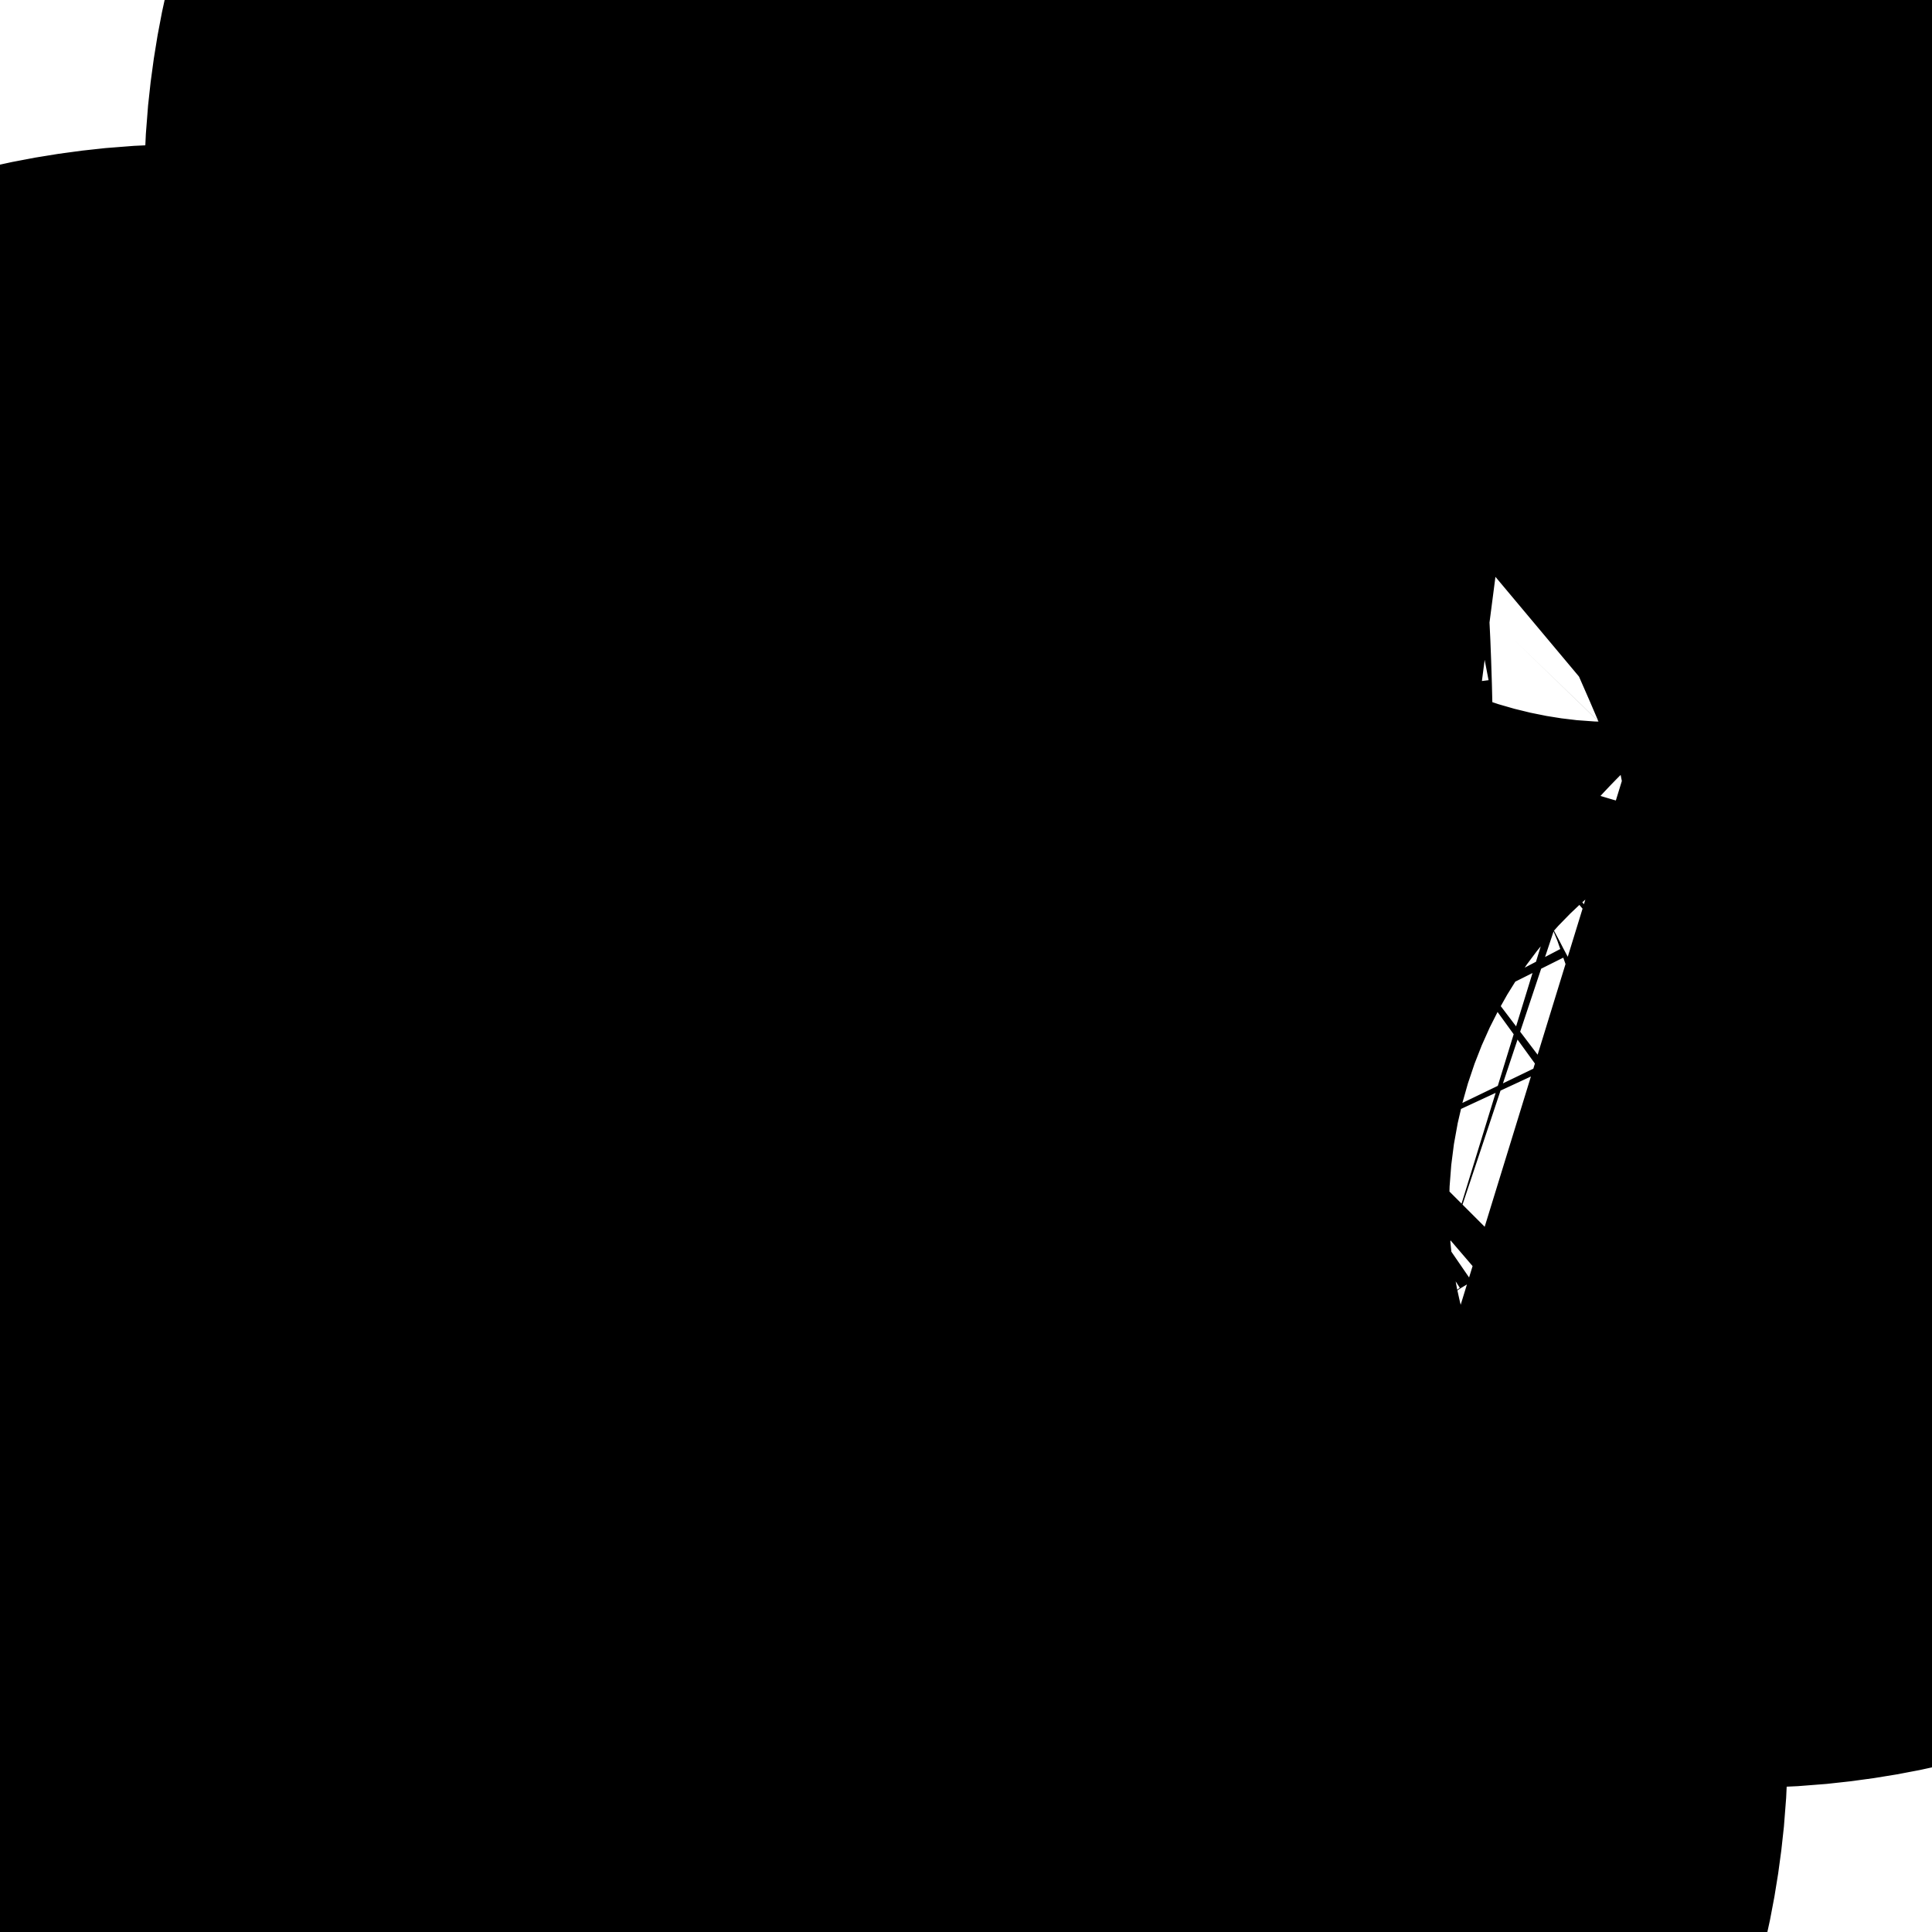
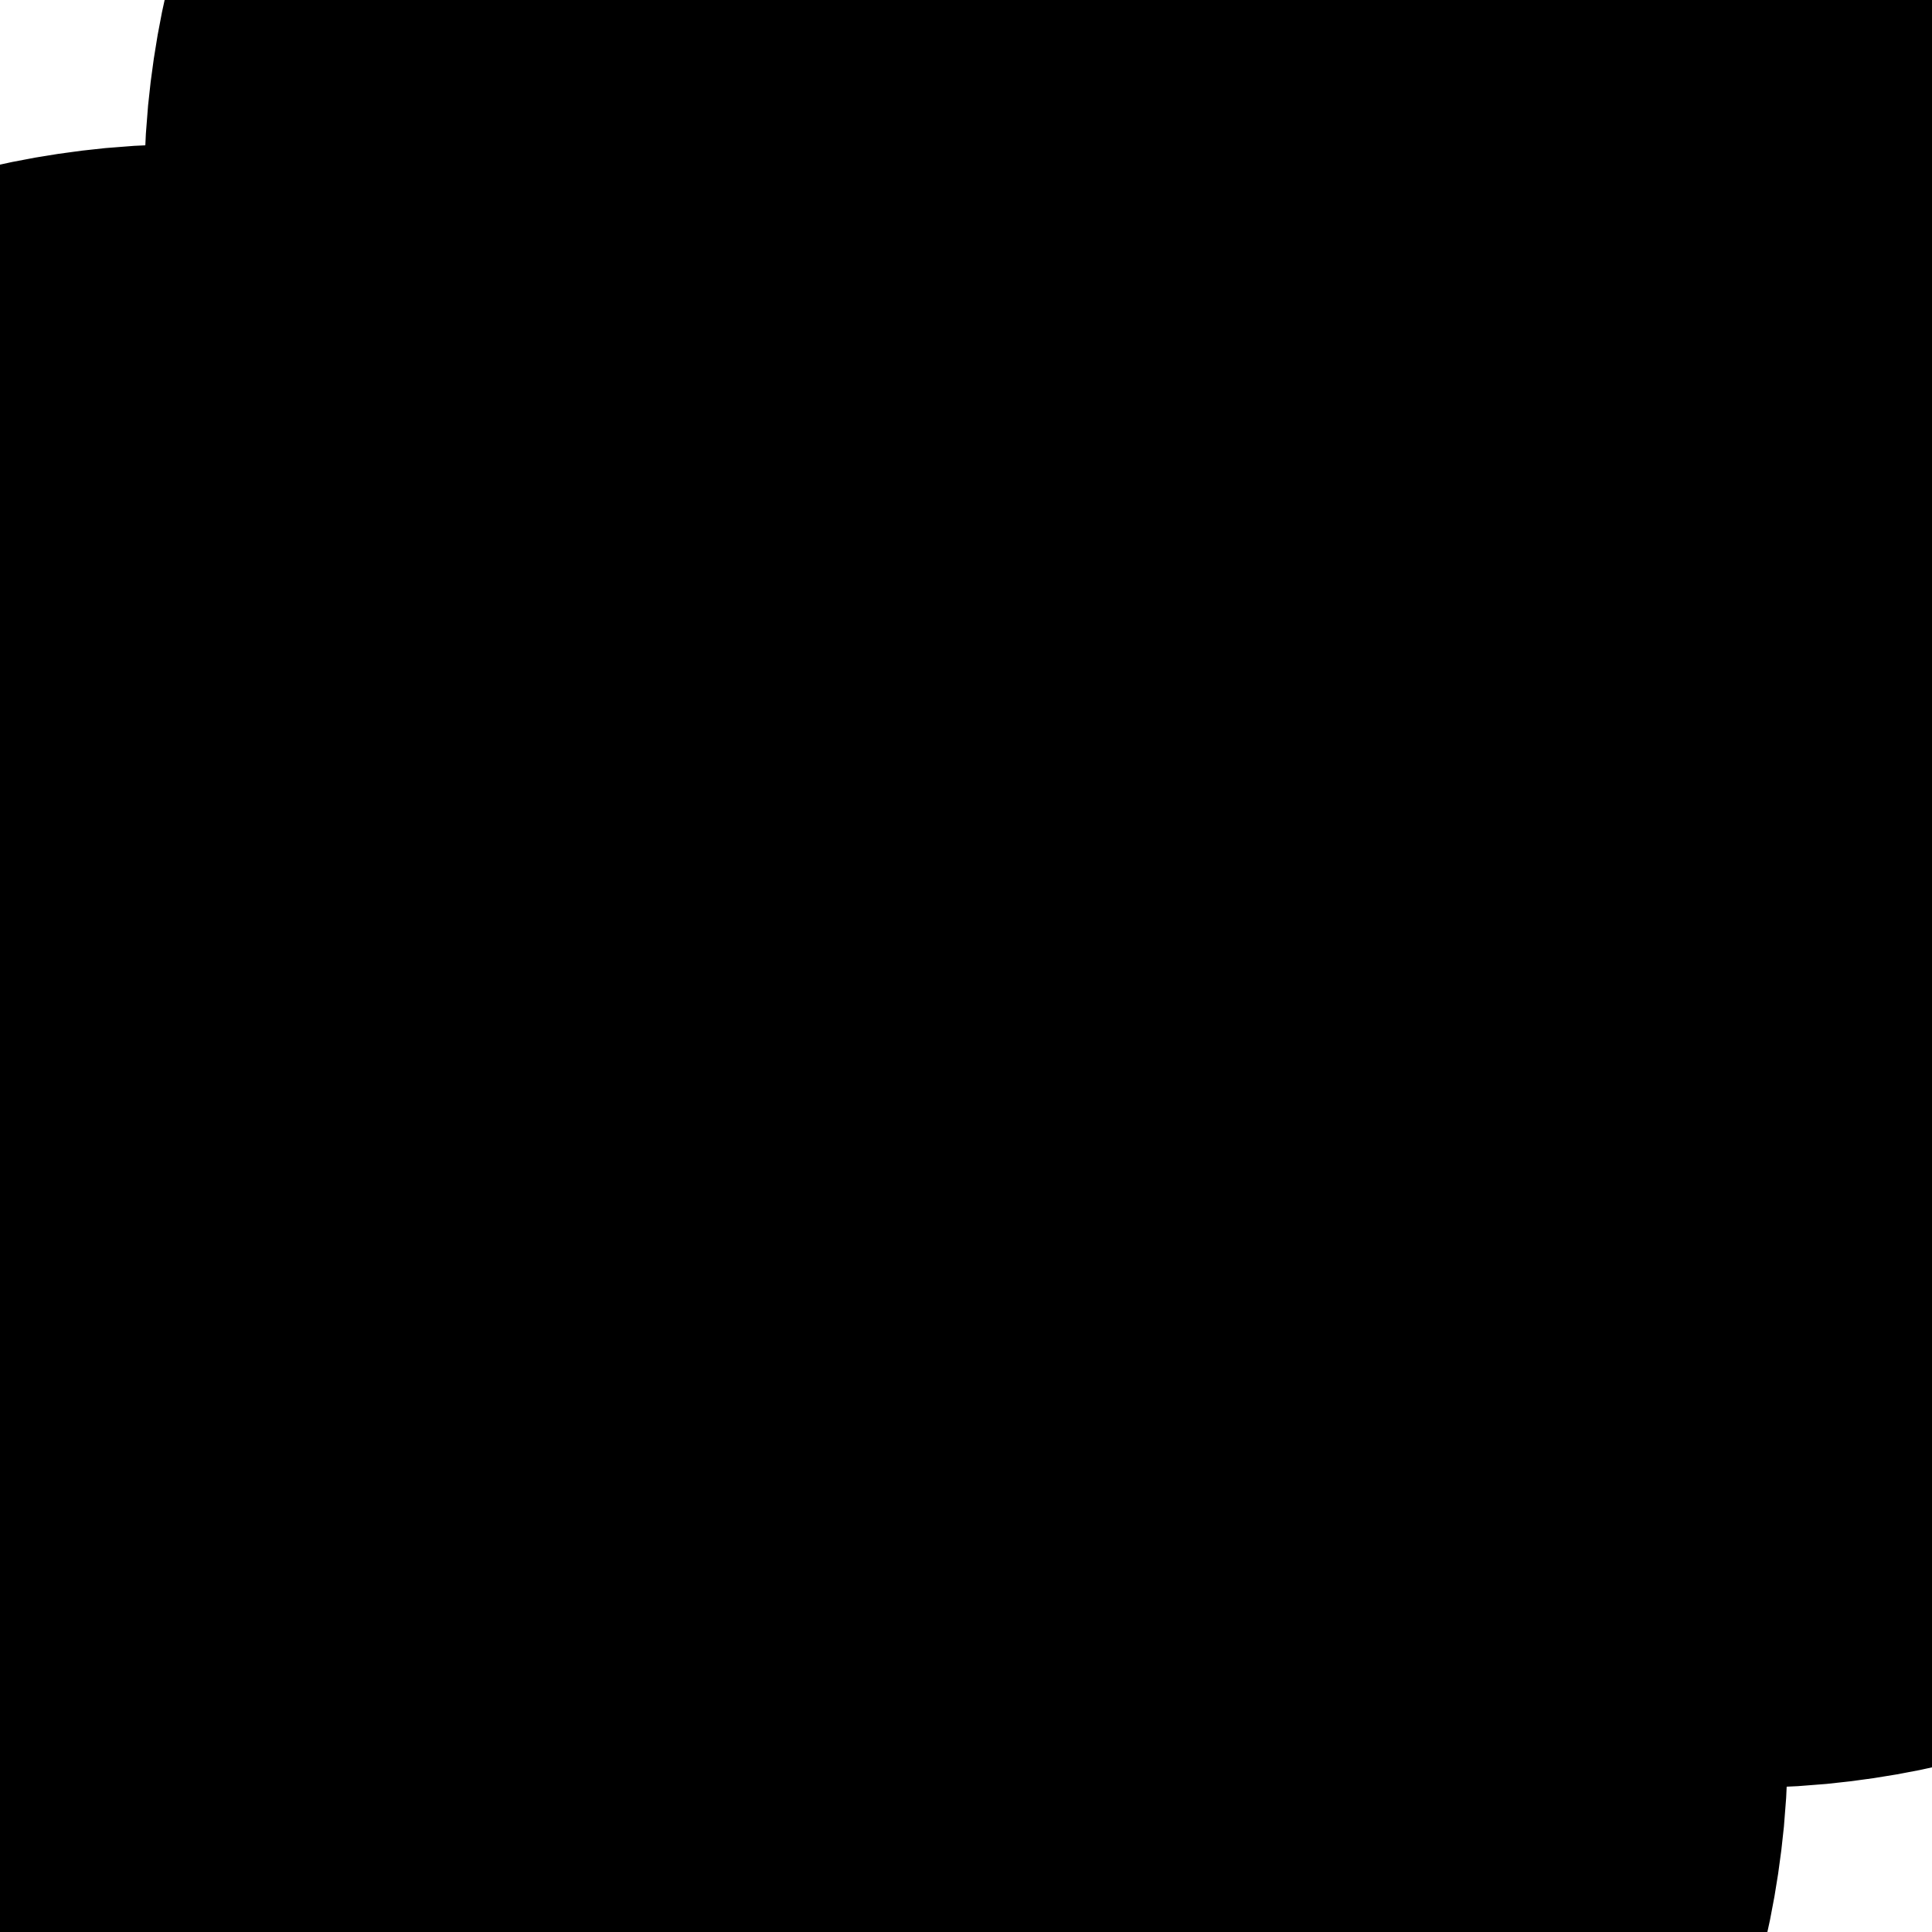
<svg xmlns="http://www.w3.org/2000/svg" viewBox="-1 -1 2 2" data-name="Wave" data-beats="16" data-ppqn="128">
-   <path d="M 0.62 -0 C 0.659 0.012 0.701 0.022 0.739 0.036 C 0.776 0.05 0.814 0.066 0.845 0.083 C 0.877 0.1 0.906 0.119 0.929 0.138 C 0.952 0.157 0.97 0.177 0.982 0.195 C 0.994 0.214 1 0.234 1 0.251 C 1 0.268 0.993 0.284 0.981 0.297 C 0.969 0.311 0.95 0.323 0.927 0.332 C 0.903 0.34 0.874 0.346 0.843 0.349 C 0.811 0.352 0.774 0.351 0.736 0.348 C 0.699 0.345 0.657 0.339 0.618 0.33 C 0.578 0.322 0.536 0.31 0.497 0.298 C 0.458 0.285 0.419 0.271 0.384 0.257 C 0.349 0.242 0.316 0.227 0.287 0.213 C 0.259 0.2 0.234 0.186 0.213 0.175 C 0.193 0.165 0.177 0.155 0.166 0.151 C 0.155 0.146 0.149 0.143 0.146 0.146 C 0.143 0.149 0.146 0.155 0.151 0.166 C 0.155 0.177 0.165 0.193 0.175 0.213 C 0.186 0.234 0.2 0.259 0.213 0.287 C 0.227 0.316 0.242 0.349 0.257 0.384 C 0.271 0.419 0.285 0.458 0.298 0.497 C 0.31 0.536 0.322 0.578 0.33 0.618 C 0.339 0.657 0.345 0.699 0.348 0.736 C 0.351 0.774 0.352 0.811 0.349 0.843 C 0.346 0.874 0.34 0.903 0.332 0.927 C 0.323 0.95 0.311 0.969 0.297 0.981 C 0.284 0.993 0.268 1 0.251 1 C 0.234 1 0.214 0.994 0.195 0.982 C 0.177 0.97 0.157 0.952 0.138 0.929 C 0.119 0.906 0.1 0.877 0.083 0.845 C 0.066 0.814 0.05 0.776 0.036 0.739 C 0.022 0.701 0.01 0.66 -0 0.62 C -0.01 0.58 -0.018 0.538 -0.025 0.499 C -0.031 0.461 -0.035 0.422 -0.038 0.388 C -0.042 0.355 -0.043 0.323 -0.044 0.297 C -0.045 0.271 -0.045 0.249 -0.046 0.234 C -0.048 0.218 -0.048 0.207 -0.051 0.202 C -0.053 0.198 -0.056 0.199 -0.062 0.205 C -0.068 0.212 -0.075 0.224 -0.086 0.24 C -0.097 0.257 -0.109 0.279 -0.125 0.303 C -0.141 0.327 -0.16 0.355 -0.182 0.384 C -0.203 0.413 -0.228 0.445 -0.254 0.475 C -0.28 0.506 -0.31 0.538 -0.339 0.566 C -0.369 0.595 -0.401 0.623 -0.432 0.647 C -0.463 0.67 -0.495 0.692 -0.525 0.708 C -0.555 0.725 -0.585 0.737 -0.611 0.745 C -0.637 0.752 -0.662 0.754 -0.682 0.752 C -0.702 0.75 -0.719 0.742 -0.73 0.73 C -0.742 0.719 -0.75 0.702 -0.752 0.682 C -0.754 0.662 -0.752 0.637 -0.745 0.611 C -0.737 0.585 -0.725 0.555 -0.708 0.525 C -0.692 0.495 -0.67 0.463 -0.647 0.432 C -0.623 0.401 -0.595 0.369 -0.566 0.339 C -0.538 0.31 -0.506 0.28 -0.475 0.254 C -0.445 0.228 -0.413 0.203 -0.384 0.182 C -0.355 0.16 -0.327 0.141 -0.303 0.125 C -0.279 0.109 -0.257 0.097 -0.24 0.086 C -0.224 0.075 -0.212 0.068 -0.205 0.062 C -0.199 0.056 -0.198 0.053 -0.202 0.051 C -0.207 0.048 -0.218 0.048 -0.234 0.046 C -0.249 0.045 -0.271 0.045 -0.297 0.044 C -0.323 0.043 -0.355 0.042 -0.388 0.038 C -0.422 0.035 -0.461 0.031 -0.499 0.025 C -0.538 0.018 -0.58 0.01 -0.62 -0 C -0.66 -0.01 -0.701 -0.022 -0.739 -0.036 C -0.776 -0.05 -0.814 -0.066 -0.845 -0.083 C -0.877 -0.1 -0.906 -0.119 -0.929 -0.138 C -0.952 -0.157 -0.97 -0.177 -0.982 -0.195 C -0.994 -0.214 -1 -0.234 -1 -0.251 C -1 -0.268 -0.993 -0.284 -0.981 -0.297 C -0.969 -0.311 -0.95 -0.323 -0.927 -0.332 C -0.903 -0.34 -0.874 -0.346 -0.843 -0.349 C -0.811 -0.352 -0.774 -0.351 -0.736 -0.348 C -0.699 -0.345 -0.657 -0.339 -0.618 -0.33 C -0.578 -0.322 -0.536 -0.31 -0.497 -0.298 C -0.458 -0.285 -0.419 -0.271 -0.384 -0.257 C -0.349 -0.242 -0.316 -0.227 -0.287 -0.213 C -0.259 -0.2 -0.234 -0.186 -0.213 -0.175 C -0.193 -0.165 -0.177 -0.155 -0.166 -0.151 C -0.155 -0.146 -0.149 -0.143 -0.146 -0.146 C -0.143 -0.149 -0.146 -0.155 -0.151 -0.166 C -0.155 -0.177 -0.165 -0.193 -0.175 -0.213 C -0.186 -0.234 -0.2 -0.259 -0.213 -0.287 C -0.227 -0.316 -0.242 -0.349 -0.257 -0.384 C -0.271 -0.419 -0.285 -0.458 -0.298 -0.497 C -0.31 -0.536 -0.322 -0.578 -0.33 -0.618 C -0.339 -0.657 -0.345 -0.699 -0.348 -0.736 C -0.351 -0.774 -0.352 -0.811 -0.349 -0.843 C -0.346 -0.874 -0.34 -0.903 -0.332 -0.927 C -0.323 -0.95 -0.311 -0.969 -0.297 -0.981 C -0.284 -0.993 -0.268 -1 -0.251 -1 C -0.234 -1 -0.214 -0.994 -0.195 -0.982 C -0.177 -0.97 -0.157 -0.952 -0.138 -0.929 C -0.119 -0.906 -0.1 -0.877 -0.083 -0.845 C -0.066 -0.814 -0.05 -0.776 -0.036 -0.739 C -0.022 -0.701 -0.01 -0.66 0 -0.62 C 0.01 -0.58 0.018 -0.538 0.025 -0.499 C 0.031 -0.461 0.035 -0.422 0.038 -0.388 C 0.042 -0.355 0.043 -0.323 0.044 -0.297 C 0.045 -0.271 0.045 -0.249 0.046 -0.234 C 0.048 -0.218 0.048 -0.207 0.051 -0.202 C 0.053 -0.198 0.056 -0.199 0.062 -0.205 C 0.068 -0.212 0.075 -0.224 0.086 -0.24 C 0.097 -0.257 0.109 -0.279 0.125 -0.303 C 0.141 -0.327 0.16 -0.355 0.182 -0.384 C 0.203 -0.413 0.228 -0.445 0.254 -0.475 C 0.28 -0.506 0.31 -0.538 0.339 -0.566 C 0.369 -0.595 0.401 -0.623 0.432 -0.647 C 0.463 -0.67 0.495 -0.692 0.525 -0.708 C 0.555 -0.725 0.585 -0.737 0.611 -0.745 C 0.637 -0.752 0.662 -0.754 0.682 -0.752 C 0.702 -0.75 0.719 -0.742 0.73 -0.73 C 0.742 -0.719 0.75 -0.702 0.752 -0.682 C 0.754 -0.662 0.752 -0.637 0.745 -0.611 C 0.737 -0.585 0.725 -0.555 0.708 -0.525 C 0.692 -0.495 0.67 -0.463 0.647 -0.432 C 0.623 -0.401 0.595 -0.369 0.566 -0.339 C 0.538 -0.31 0.506 -0.28 0.475 -0.254 C 0.445 -0.228 0.413 -0.203 0.384 -0.182 C 0.355 -0.16 0.327 -0.141 0.303 -0.125 C 0.279 -0.109 0.257 -0.097 0.24 -0.086 C 0.224 -0.075 0.212 -0.068 0.205 -0.062 C 0.199 -0.056 0.198 -0.053 0.202 -0.051 C 0.207 -0.048 0.218 -0.048 0.234 -0.046 C 0.249 -0.045 0.271 -0.045 0.297 -0.044 C 0.323 -0.043 0.355 -0.042 0.388 -0.038 C 0.422 -0.035 0.499 -0.025 0.499 -0.025 C 0.499 -0.025 0.422 -0.035 0.388 -0.038 C 0.355 -0.042 0.323 -0.043 0.297 -0.044 C 0.271 -0.045 0.249 -0.045 0.234 -0.046 C 0.218 -0.048 0.207 -0.048 0.202 -0.051 C 0.198 -0.053 0.199 -0.056 0.205 -0.062 C 0.212 -0.068 0.224 -0.075 0.24 -0.086 C 0.257 -0.097 0.279 -0.109 0.303 -0.125 C 0.327 -0.141 0.355 -0.16 0.384 -0.182 C 0.413 -0.203 0.445 -0.228 0.475 -0.254 C 0.506 -0.28 0.538 -0.31 0.566 -0.339 C 0.595 -0.369 0.623 -0.401 0.647 -0.432 C 0.67 -0.463 0.692 -0.495 0.708 -0.525 C 0.725 -0.555 0.737 -0.585 0.745 -0.611 C 0.752 -0.637 0.754 -0.662 0.752 -0.682 C 0.75 -0.702 0.742 -0.719 0.73 -0.73 C 0.719 -0.742 0.702 -0.75 0.682 -0.752 C 0.662 -0.754 0.637 -0.752 0.611 -0.745 C 0.585 -0.737 0.555 -0.725 0.525 -0.708 C 0.495 -0.692 0.463 -0.67 0.432 -0.647 C 0.401 -0.623 0.369 -0.595 0.339 -0.566 C 0.31 -0.538 0.28 -0.506 0.254 -0.475 C 0.228 -0.445 0.203 -0.413 0.182 -0.384 C 0.16 -0.355 0.141 -0.327 0.125 -0.303 C 0.109 -0.279 0.097 -0.257 0.086 -0.24 C 0.075 -0.224 0.068 -0.212 0.062 -0.205 C 0.056 -0.199 0.053 -0.198 0.051 -0.202 C 0.048 -0.207 0.048 -0.218 0.046 -0.234 C 0.045 -0.249 0.045 -0.271 0.044 -0.297 C 0.043 -0.323 0.042 -0.355 0.038 -0.388 C 0.035 -0.422 0.031 -0.461 0.025 -0.499 C 0.018 -0.538 0.01 -0.58 0 -0.62 C -0.01 -0.66 -0.022 -0.701 -0.036 -0.739 C -0.05 -0.776 -0.066 -0.814 -0.083 -0.845 C -0.1 -0.877 -0.119 -0.906 -0.138 -0.929 C -0.157 -0.952 -0.177 -0.97 -0.195 -0.982 C -0.214 -0.994 -0.234 -1 -0.251 -1 C -0.268 -1 -0.284 -0.993 -0.297 -0.981 C -0.311 -0.969 -0.323 -0.95 -0.332 -0.927 C -0.34 -0.903 -0.346 -0.874 -0.349 -0.843 C -0.352 -0.811 -0.351 -0.774 -0.348 -0.736 C -0.345 -0.699 -0.339 -0.657 -0.33 -0.618 C -0.322 -0.578 -0.31 -0.536 -0.298 -0.497 C -0.285 -0.458 -0.271 -0.419 -0.257 -0.384 C -0.242 -0.349 -0.227 -0.316 -0.213 -0.287 C -0.2 -0.259 -0.186 -0.234 -0.175 -0.213 C -0.165 -0.193 -0.155 -0.177 -0.151 -0.166 C -0.146 -0.155 -0.143 -0.149 -0.146 -0.146 C -0.149 -0.143 -0.155 -0.146 -0.166 -0.151 C -0.177 -0.155 -0.193 -0.165 -0.213 -0.175 C -0.234 -0.186 -0.259 -0.2 -0.287 -0.213 C -0.316 -0.227 -0.349 -0.242 -0.384 -0.257 C -0.419 -0.271 -0.458 -0.285 -0.497 -0.298 C -0.536 -0.31 -0.578 -0.322 -0.618 -0.33 C -0.657 -0.339 -0.699 -0.345 -0.736 -0.348 C -0.774 -0.351 -0.811 -0.352 -0.843 -0.349 C -0.874 -0.346 -0.903 -0.34 -0.927 -0.332 C -0.95 -0.323 -0.969 -0.311 -0.981 -0.297 C -0.993 -0.284 -1 -0.268 -1 -0.251 C -1 -0.234 -0.994 -0.214 -0.982 -0.195 C -0.97 -0.177 -0.952 -0.157 -0.929 -0.138 C -0.906 -0.119 -0.877 -0.1 -0.845 -0.083 C -0.814 -0.066 -0.776 -0.05 -0.739 -0.036 C -0.701 -0.022 -0.66 -0.01 -0.62 -0 C -0.58 0.01 -0.538 0.018 -0.499 0.025 C -0.461 0.031 -0.422 0.035 -0.388 0.038 C -0.355 0.042 -0.323 0.043 -0.297 0.044 C -0.271 0.045 -0.249 0.045 -0.234 0.046 C -0.218 0.048 -0.207 0.048 -0.202 0.051 C -0.198 0.053 -0.199 0.056 -0.205 0.062 C -0.212 0.068 -0.224 0.075 -0.24 0.086 C -0.257 0.097 -0.279 0.109 -0.303 0.125 C -0.327 0.141 -0.355 0.16 -0.384 0.182 C -0.413 0.203 -0.445 0.228 -0.475 0.254 C -0.506 0.28 -0.538 0.31 -0.566 0.339 C -0.595 0.369 -0.623 0.401 -0.647 0.432 C -0.67 0.463 -0.692 0.495 -0.708 0.525 C -0.725 0.555 -0.737 0.585 -0.745 0.611 C -0.752 0.637 -0.754 0.662 -0.752 0.682 C -0.75 0.702 -0.742 0.719 -0.73 0.73 C -0.719 0.742 -0.702 0.75 -0.682 0.752 C -0.662 0.754 -0.637 0.752 -0.611 0.745 C -0.585 0.737 -0.555 0.725 -0.525 0.708 C -0.495 0.692 -0.463 0.67 -0.432 0.647 C -0.401 0.623 -0.369 0.595 -0.339 0.566 C -0.31 0.538 -0.28 0.506 -0.254 0.475 C -0.228 0.445 -0.203 0.413 -0.182 0.384 C -0.16 0.355 -0.141 0.327 -0.125 0.303 C -0.109 0.279 -0.097 0.257 -0.086 0.24 C -0.075 0.224 -0.068 0.212 -0.062 0.205 C -0.056 0.199 -0.053 0.198 -0.051 0.202 C -0.048 0.207 -0.048 0.218 -0.046 0.234 C -0.045 0.249 -0.045 0.271 -0.044 0.297 C -0.043 0.323 -0.042 0.355 -0.038 0.388 C -0.035 0.422 -0.031 0.461 -0.025 0.499 C -0.018 0.538 -0.01 0.58 -0 0.62 C 0.01 0.66 0.022 0.701 0.036 0.739 C 0.05 0.776 0.066 0.814 0.083 0.845 C 0.1 0.877 0.119 0.906 0.138 0.929 C 0.157 0.952 0.177 0.97 0.195 0.982 C 0.214 0.994 0.234 1 0.251 1 C 0.268 1 0.284 0.993 0.297 0.981 C 0.311 0.969 0.323 0.95 0.332 0.927 C 0.34 0.903 0.346 0.874 0.349 0.843 C 0.352 0.811 0.351 0.774 0.348 0.736 C 0.345 0.699 0.339 0.657 0.33 0.618 C 0.322 0.578 0.31 0.536 0.298 0.497 C 0.285 0.458 0.271 0.419 0.257 0.384 C 0.242 0.349 0.227 0.316 0.213 0.287 C 0.2 0.259 0.186 0.234 0.175 0.213 C 0.165 0.193 0.155 0.177 0.151 0.166 C 0.146 0.155 0.143 0.149 0.146 0.146 C 0.149 0.143 0.155 0.146 0.166 0.151 C 0.177 0.155 0.193 0.165 0.213 0.175 C 0.234 0.186 0.259 0.2 0.287 0.213 C 0.316 0.227 0.349 0.242 0.384 0.257 C 0.419 0.271 0.458 0.285 0.497 0.298 C 0.536 0.31 0.578 0.322 0.618 0.33 C 0.657 0.339 0.699 0.345 0.736 0.348 C 0.774 0.351 0.811 0.352 0.843 0.349 C 0.874 0.346 0.903 0.34 0.927 0.332 C 0.95 0.323 0.969 0.311 0.981 0.297 C 0.993 0.284 1 0.268 1 0.251 C 1 0.234 0.994 0.214 0.982 0.195 C 0.97 0.177 0.952 0.157 0.929 0.138 C 0.906 0.119 0.877 0.1 0.845 0.083 C 0.814 0.066 0.774 0.052 0.739 0.036" fill="none" stroke="black" />
+   <path d="M 0.62 -0 C 0.66 0.01 0.701 0.022 0.739 0.036 C 0.776 0.05 0.814 0.066 0.845 0.083 C 0.877 0.1 0.906 0.119 0.929 0.138 C 0.952 0.157 0.97 0.177 0.982 0.195 C 0.994 0.214 1 0.234 1 0.251 C 1 0.268 0.993 0.284 0.981 0.297 C 0.969 0.311 0.95 0.323 0.927 0.332 C 0.903 0.34 0.874 0.346 0.843 0.349 C 0.811 0.352 0.774 0.351 0.736 0.348 C 0.699 0.345 0.657 0.339 0.618 0.33 C 0.578 0.322 0.536 0.31 0.497 0.298 C 0.458 0.285 0.419 0.271 0.384 0.257 C 0.349 0.242 0.316 0.227 0.287 0.213 C 0.259 0.2 0.234 0.186 0.213 0.175 C 0.193 0.165 0.177 0.155 0.166 0.151 C 0.155 0.146 0.149 0.143 0.146 0.146 C 0.143 0.149 0.146 0.155 0.151 0.166 C 0.155 0.177 0.165 0.193 0.175 0.213 C 0.186 0.234 0.2 0.259 0.213 0.287 C 0.227 0.316 0.242 0.349 0.257 0.384 C 0.271 0.419 0.285 0.458 0.298 0.497 C 0.31 0.536 0.322 0.578 0.33 0.618 C 0.339 0.657 0.345 0.699 0.348 0.736 C 0.351 0.774 0.352 0.811 0.349 0.843 C 0.346 0.874 0.34 0.903 0.332 0.927 C 0.323 0.95 0.311 0.969 0.297 0.981 C 0.284 0.993 0.268 1 0.251 1 C 0.234 1 0.214 0.994 0.195 0.982 C 0.177 0.97 0.157 0.952 0.138 0.929 C 0.119 0.906 0.1 0.877 0.083 0.845 C 0.066 0.814 0.05 0.776 0.036 0.739 C 0.022 0.701 0.01 0.66 -0 0.62 C -0.01 0.58 -0.018 0.538 -0.025 0.499 C -0.031 0.461 -0.035 0.422 -0.038 0.388 C -0.042 0.355 -0.043 0.323 -0.044 0.297 C -0.045 0.271 -0.045 0.249 -0.046 0.234 C -0.048 0.218 -0.048 0.207 -0.051 0.202 C -0.053 0.198 -0.056 0.199 -0.062 0.205 C -0.068 0.212 -0.075 0.224 -0.086 0.24 C -0.097 0.257 -0.109 0.279 -0.125 0.303 C -0.141 0.327 -0.16 0.355 -0.182 0.384 C -0.203 0.413 -0.228 0.445 -0.254 0.475 C -0.28 0.506 -0.31 0.538 -0.339 0.566 C -0.369 0.595 -0.401 0.623 -0.432 0.647 C -0.463 0.67 -0.495 0.692 -0.525 0.708 C -0.555 0.725 -0.585 0.737 -0.611 0.745 C -0.637 0.752 -0.662 0.754 -0.682 0.752 C -0.702 0.75 -0.719 0.742 -0.73 0.73 C -0.742 0.719 -0.75 0.702 -0.752 0.682 C -0.754 0.662 -0.752 0.637 -0.745 0.611 C -0.737 0.585 -0.725 0.555 -0.708 0.525 C -0.692 0.495 -0.67 0.463 -0.647 0.432 C -0.623 0.401 -0.595 0.369 -0.566 0.339 C -0.538 0.31 -0.506 0.28 -0.475 0.254 C -0.445 0.228 -0.413 0.203 -0.384 0.182 C -0.355 0.16 -0.327 0.141 -0.303 0.125 C -0.279 0.109 -0.257 0.097 -0.24 0.086 C -0.224 0.075 -0.212 0.068 -0.205 0.062 C -0.199 0.056 -0.198 0.053 -0.202 0.051 C -0.207 0.048 -0.218 0.048 -0.234 0.046 C -0.249 0.045 -0.271 0.045 -0.297 0.044 C -0.323 0.043 -0.355 0.042 -0.388 0.038 C -0.422 0.035 -0.461 0.031 -0.499 0.025 C -0.538 0.018 -0.58 0.01 -0.62 -0 C -0.66 -0.01 -0.701 -0.022 -0.739 -0.036 C -0.776 -0.05 -0.814 -0.066 -0.845 -0.083 C -0.877 -0.1 -0.906 -0.119 -0.929 -0.138 C -0.952 -0.157 -0.97 -0.177 -0.982 -0.195 C -0.994 -0.214 -1 -0.234 -1 -0.251 C -1 -0.268 -0.993 -0.284 -0.981 -0.297 C -0.969 -0.311 -0.95 -0.323 -0.927 -0.332 C -0.903 -0.34 -0.874 -0.346 -0.843 -0.349 C -0.811 -0.352 -0.774 -0.351 -0.736 -0.348 C -0.699 -0.345 -0.657 -0.339 -0.618 -0.33 C -0.578 -0.322 -0.536 -0.31 -0.497 -0.298 C -0.458 -0.285 -0.419 -0.271 -0.384 -0.257 C -0.349 -0.242 -0.316 -0.227 -0.287 -0.213 C -0.259 -0.2 -0.234 -0.186 -0.213 -0.175 C -0.193 -0.165 -0.177 -0.155 -0.166 -0.151 C -0.155 -0.146 -0.149 -0.143 -0.146 -0.146 C -0.143 -0.149 -0.146 -0.155 -0.151 -0.166 C -0.155 -0.177 -0.165 -0.193 -0.175 -0.213 C -0.186 -0.234 -0.2 -0.259 -0.213 -0.287 C -0.227 -0.316 -0.242 -0.349 -0.257 -0.384 C -0.271 -0.419 -0.285 -0.458 -0.298 -0.497 C -0.31 -0.536 -0.322 -0.578 -0.33 -0.618 C -0.339 -0.657 -0.345 -0.699 -0.348 -0.736 C -0.351 -0.774 -0.352 -0.811 -0.349 -0.843 C -0.346 -0.874 -0.34 -0.903 -0.332 -0.927 C -0.323 -0.95 -0.311 -0.969 -0.297 -0.981 C -0.284 -0.993 -0.268 -1 -0.251 -1 C -0.234 -1 -0.214 -0.994 -0.195 -0.982 C -0.177 -0.97 -0.157 -0.952 -0.138 -0.929 C -0.119 -0.906 -0.1 -0.877 -0.083 -0.845 C -0.066 -0.814 -0.05 -0.776 -0.036 -0.739 C -0.022 -0.701 -0.01 -0.66 0 -0.62 C 0.01 -0.58 0.018 -0.538 0.025 -0.499 C 0.031 -0.461 0.035 -0.422 0.038 -0.388 C 0.042 -0.355 0.043 -0.323 0.044 -0.297 C 0.045 -0.271 0.045 -0.249 0.046 -0.234 C 0.048 -0.218 0.048 -0.207 0.051 -0.202 C 0.053 -0.198 0.056 -0.199 0.062 -0.205 C 0.068 -0.212 0.075 -0.224 0.086 -0.24 C 0.097 -0.257 0.109 -0.279 0.125 -0.303 C 0.141 -0.327 0.16 -0.355 0.182 -0.384 C 0.203 -0.413 0.228 -0.445 0.254 -0.475 C 0.28 -0.506 0.31 -0.538 0.339 -0.566 C 0.369 -0.595 0.401 -0.623 0.432 -0.647 C 0.463 -0.67 0.495 -0.692 0.525 -0.708 C 0.555 -0.725 0.585 -0.737 0.611 -0.745 C 0.637 -0.752 0.662 -0.754 0.682 -0.752 C 0.702 -0.75 0.719 -0.742 0.73 -0.73 C 0.742 -0.719 0.75 -0.702 0.752 -0.682 C 0.754 -0.662 0.752 -0.637 0.745 -0.611 C 0.737 -0.585 0.725 -0.555 0.708 -0.525 C 0.692 -0.495 0.67 -0.463 0.647 -0.432 C 0.623 -0.401 0.595 -0.369 0.566 -0.339 C 0.538 -0.31 0.506 -0.28 0.475 -0.254 C 0.445 -0.228 0.413 -0.203 0.384 -0.182 C 0.355 -0.16 0.327 -0.141 0.303 -0.125 C 0.279 -0.109 0.257 -0.097 0.24 -0.086 C 0.224 -0.075 0.212 -0.068 0.205 -0.062 C 0.199 -0.056 0.198 -0.053 0.202 -0.051 C 0.207 -0.048 0.218 -0.048 0.234 -0.046 C 0.249 -0.045 0.271 -0.045 0.297 -0.044 C 0.323 -0.043 0.355 -0.042 0.388 -0.038 C 0.422 -0.035 0.461 -0.031 0.499 -0.025 C 0.538 -0.018 0.58 -0.01 0.62 -0" fill="none" stroke="black" />
</svg>
